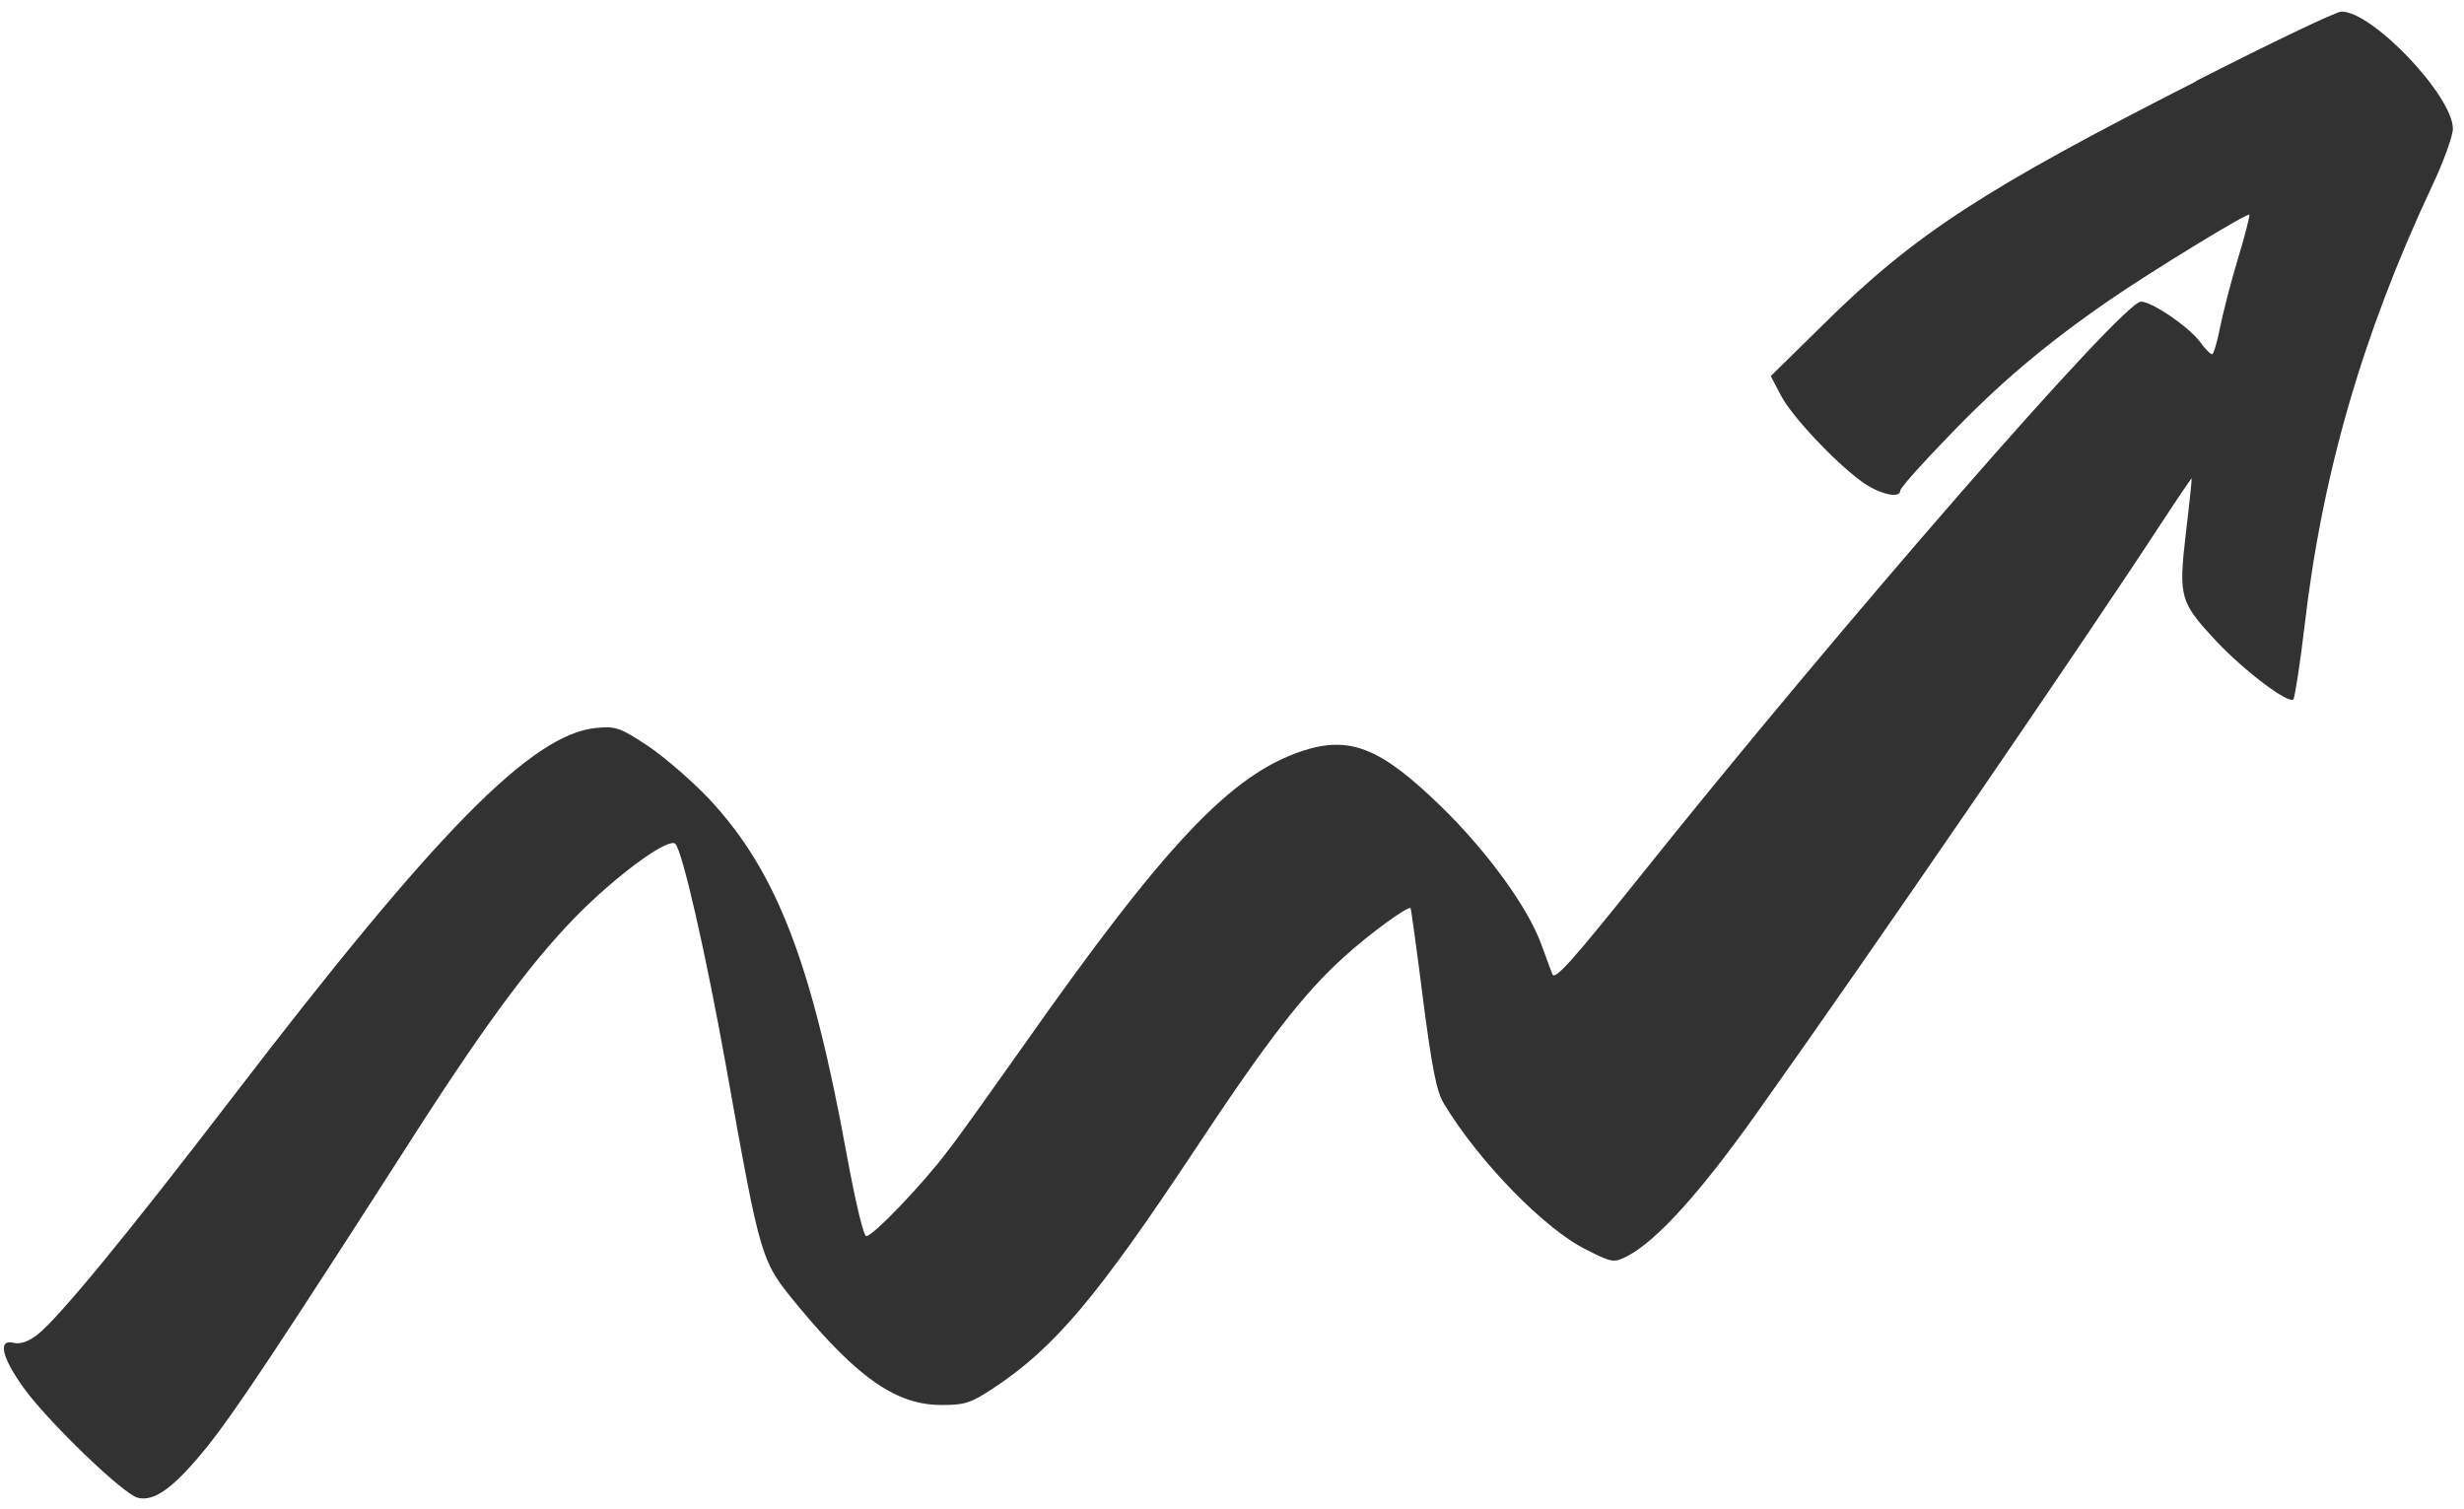
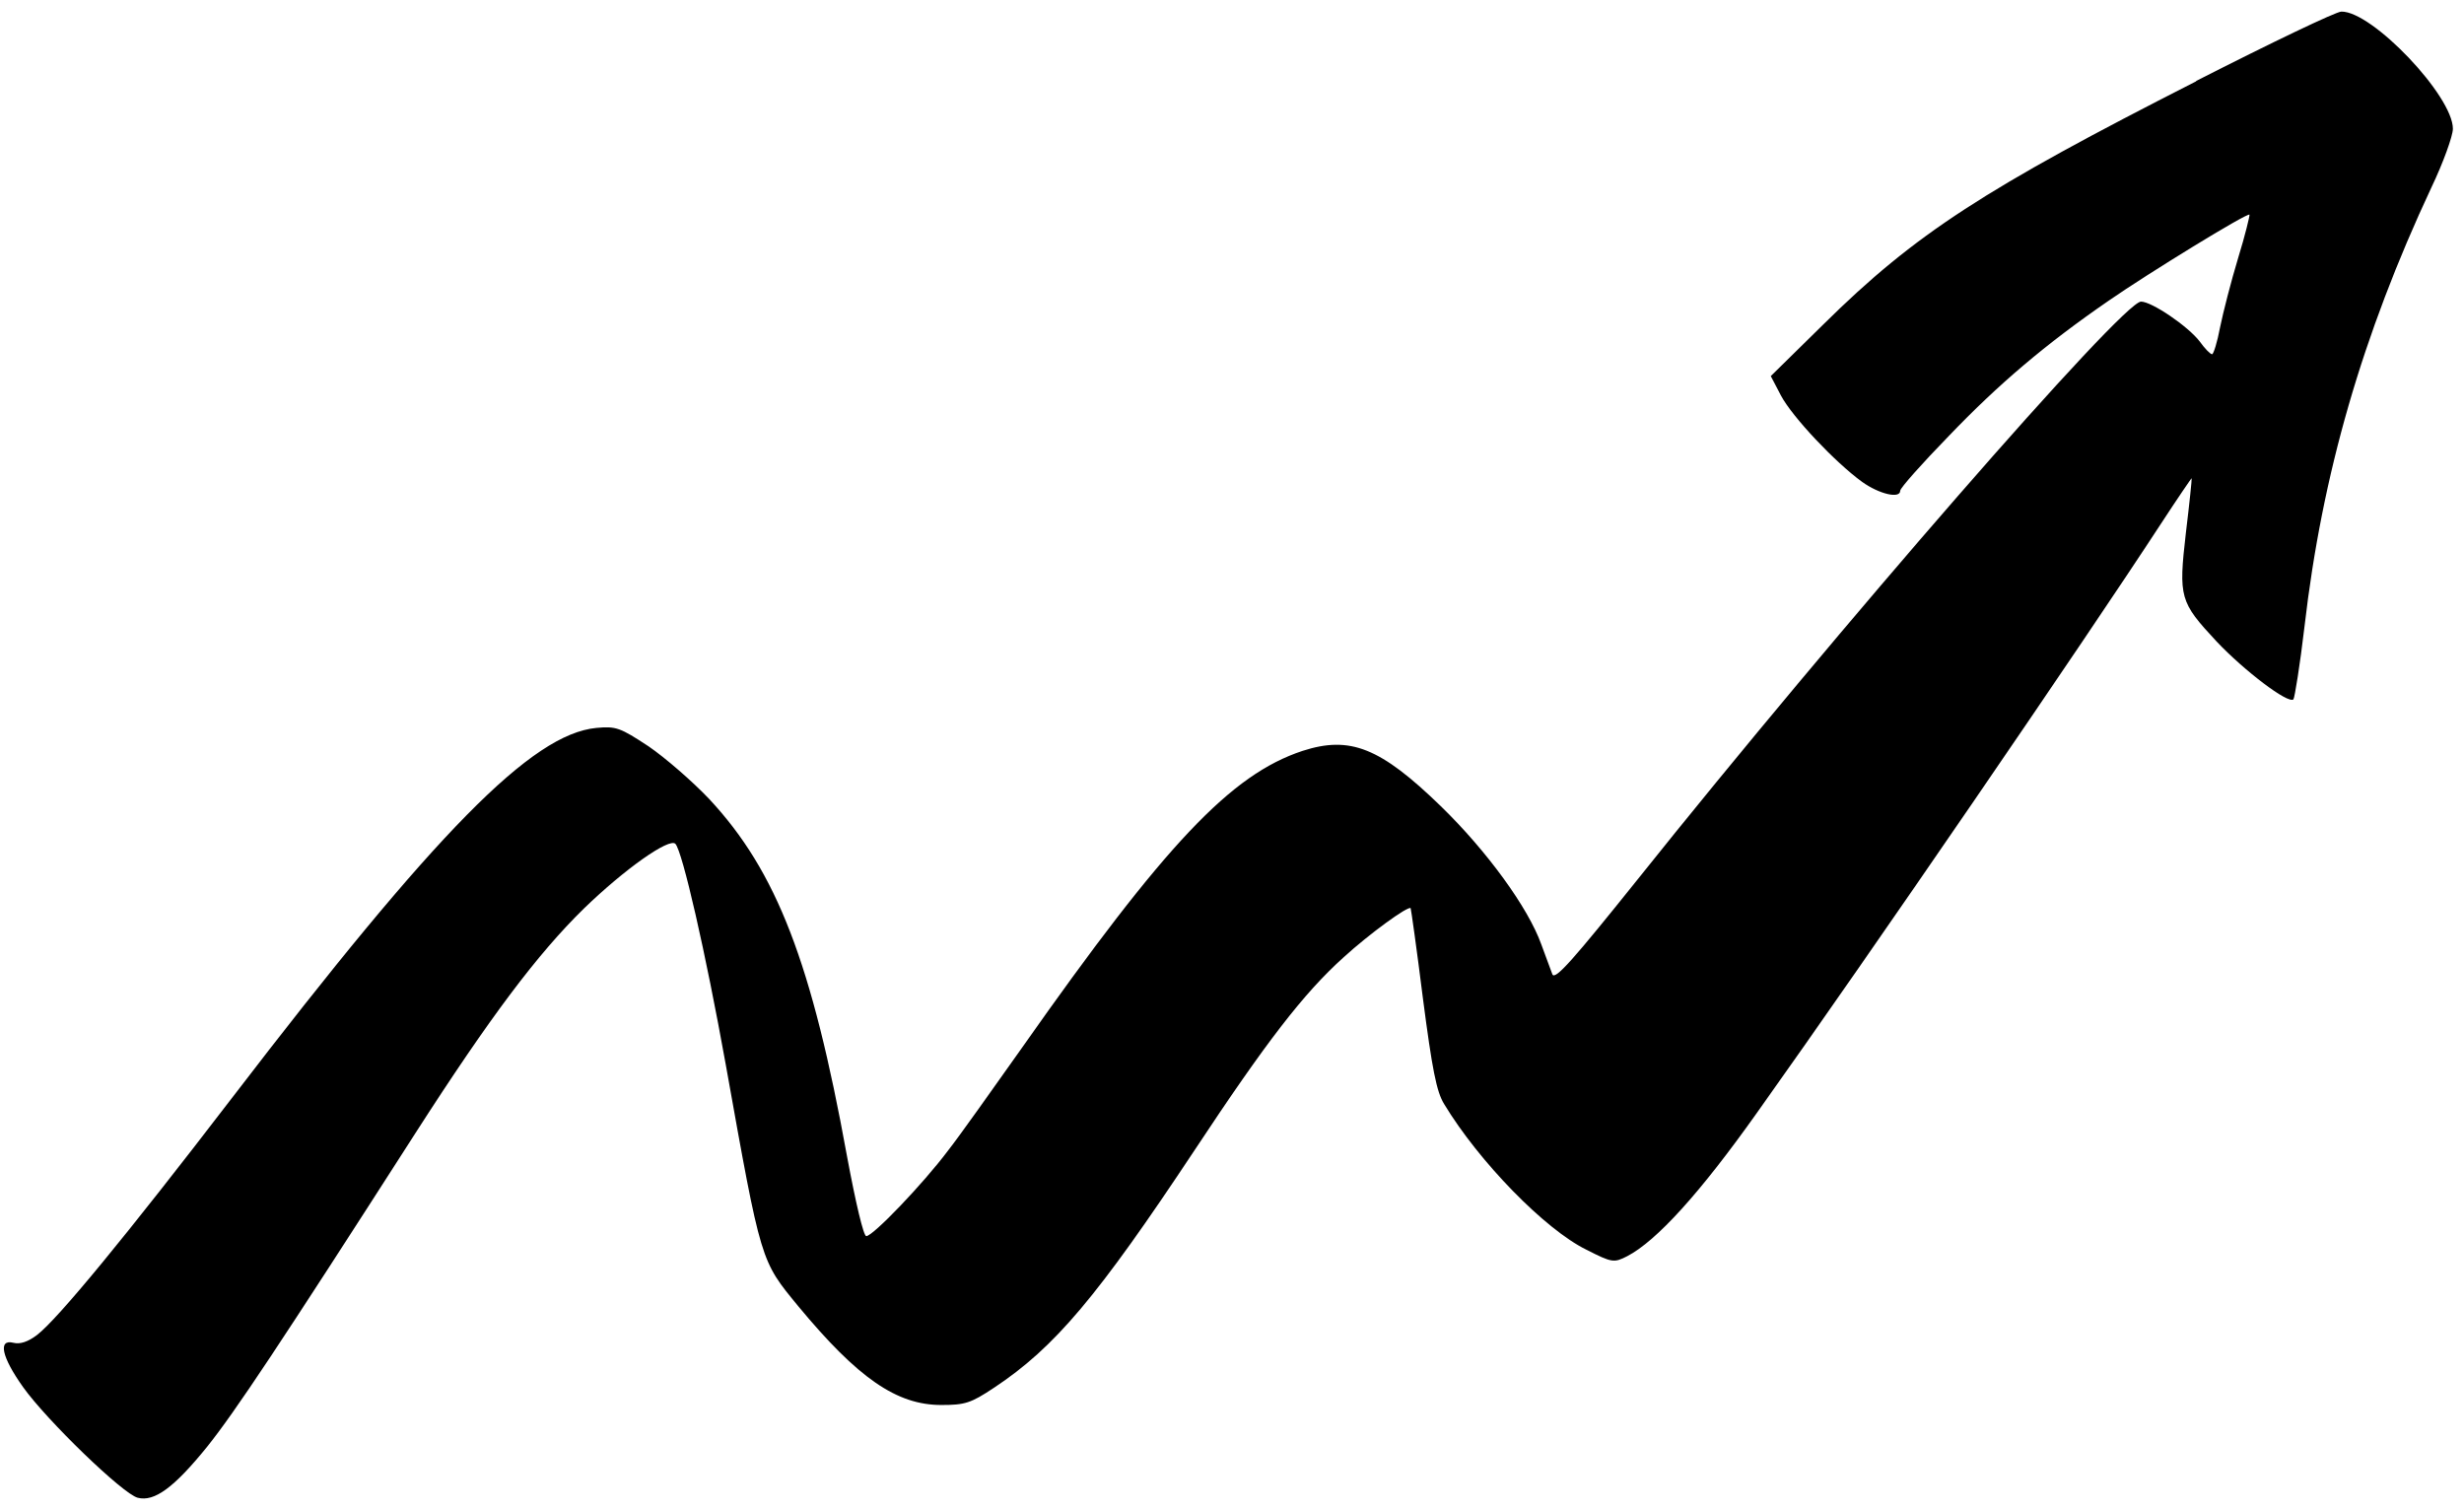
<svg xmlns="http://www.w3.org/2000/svg" width="183" height="112" viewBox="0 0 183 112" fill="none">
-   <path fill-rule="evenodd" clip-rule="evenodd" d="M163.122 6.032C147.412 14.021 142.256 17.337 135.422 24.091L131.515 27.931L132.266 29.368C133.112 30.966 136.281 34.323 138.295 35.786C139.571 36.699 141.128 37.062 141.128 36.444C141.128 36.243 142.753 34.417 144.74 32.376C148.419 28.536 151.91 25.568 156.61 22.332C159.577 20.278 166.908 15.78 167.07 15.941C167.096 16.008 166.747 17.472 166.224 19.164C165.7 20.896 165.109 23.205 164.881 24.32C164.68 25.394 164.398 26.307 164.29 26.307C164.156 26.307 163.74 25.877 163.377 25.367C162.531 24.252 159.819 22.4 159.013 22.4C157.644 22.4 136.55 46.622 121.592 65.353C116.866 71.247 115.496 72.818 115.295 72.362C115.16 72.039 114.811 71.019 114.475 70.146C113.495 67.407 110.434 63.204 107.01 59.874C102.512 55.511 100.27 54.624 96.738 55.766C91.421 57.525 86.574 62.64 75.913 77.8C73.697 80.928 71.254 84.379 70.408 85.453C68.555 87.924 64.835 91.804 64.338 91.804C64.137 91.804 63.56 89.387 62.902 85.842C60.297 71.502 57.692 64.722 52.67 59.337C51.435 58.035 49.407 56.276 48.172 55.43C46.051 54.034 45.755 53.926 44.292 54.06C39.498 54.517 32.422 61.714 17.236 81.532C9.287 91.898 4.292 97.954 2.762 99.135C2.077 99.659 1.486 99.847 1.003 99.726C-0.166 99.431 0.116 100.773 1.714 103.016C3.473 105.486 9.139 110.964 10.227 111.233C11.462 111.555 12.926 110.481 15.383 107.447C17.464 104.842 20.7 99.981 30.865 84.137C36.41 75.504 39.928 70.844 43.352 67.488C46.413 64.52 49.703 62.211 50.159 62.667C50.683 63.218 52.402 70.724 53.906 79.089C56.551 93.885 56.484 93.59 59.29 97.014C63.721 102.358 66.594 104.345 69.911 104.345C71.67 104.345 72.099 104.211 73.818 103.069C78.343 100.075 81.512 96.289 88.709 85.44C94.053 77.356 96.819 73.772 99.786 71.1C101.679 69.367 104.58 67.259 104.768 67.447C104.794 67.474 105.224 70.509 105.681 74.161C106.365 79.411 106.688 81.076 107.252 81.989C109.83 86.259 114.744 91.307 117.819 92.811C119.739 93.791 119.873 93.791 120.853 93.294C123.042 92.153 126.264 88.595 130.467 82.674C139.168 70.455 154.811 47.602 160.49 38.901C161.726 37.008 162.773 35.477 162.773 35.518C162.8 35.545 162.612 37.371 162.343 39.586C161.793 44.38 161.887 44.702 164.626 47.642C166.653 49.791 169.943 52.302 170.332 51.939C170.426 51.805 170.816 49.401 171.151 46.555C172.454 35.249 175.448 24.884 180.577 13.927C181.464 12.074 182.175 10.087 182.175 9.563C182.175 7.12 176.173 0.822 173.891 0.862C173.501 0.862 168.681 3.172 163.095 6.019L163.122 6.032Z" fill="#323232" />
+   <path fill-rule="evenodd" clip-rule="evenodd" d="M163.122 6.032C147.412 14.021 142.256 17.337 135.422 24.091L131.515 27.931L132.266 29.368C133.112 30.966 136.281 34.323 138.295 35.786C139.571 36.699 141.128 37.062 141.128 36.444C141.128 36.243 142.753 34.417 144.74 32.376C148.419 28.536 151.91 25.568 156.61 22.332C159.577 20.278 166.908 15.78 167.07 15.941C167.096 16.008 166.747 17.472 166.224 19.164C165.7 20.896 165.109 23.205 164.881 24.32C164.68 25.394 164.398 26.307 164.29 26.307C164.156 26.307 163.74 25.877 163.377 25.367C162.531 24.252 159.819 22.4 159.013 22.4C157.644 22.4 136.55 46.622 121.592 65.353C116.866 71.247 115.496 72.818 115.295 72.362C115.16 72.039 114.811 71.019 114.475 70.146C113.495 67.407 110.434 63.204 107.01 59.874C102.512 55.511 100.27 54.624 96.738 55.766C91.421 57.525 86.574 62.64 75.913 77.8C73.697 80.928 71.254 84.379 70.408 85.453C68.555 87.924 64.835 91.804 64.338 91.804C64.137 91.804 63.56 89.387 62.902 85.842C60.297 71.502 57.692 64.722 52.67 59.337C51.435 58.035 49.407 56.276 48.172 55.43C46.051 54.034 45.755 53.926 44.292 54.06C39.498 54.517 32.422 61.714 17.236 81.532C9.287 91.898 4.292 97.954 2.762 99.135C2.077 99.659 1.486 99.847 1.003 99.726C-0.166 99.431 0.116 100.773 1.714 103.016C3.473 105.486 9.139 110.964 10.227 111.233C11.462 111.555 12.926 110.481 15.383 107.447C17.464 104.842 20.7 99.981 30.865 84.137C36.41 75.504 39.928 70.844 43.352 67.488C46.413 64.52 49.703 62.211 50.159 62.667C50.683 63.218 52.402 70.724 53.906 79.089C56.551 93.885 56.484 93.59 59.29 97.014C63.721 102.358 66.594 104.345 69.911 104.345C71.67 104.345 72.099 104.211 73.818 103.069C78.343 100.075 81.512 96.289 88.709 85.44C94.053 77.356 96.819 73.772 99.786 71.1C101.679 69.367 104.58 67.259 104.768 67.447C104.794 67.474 105.224 70.509 105.681 74.161C106.365 79.411 106.688 81.076 107.252 81.989C109.83 86.259 114.744 91.307 117.819 92.811C119.739 93.791 119.873 93.791 120.853 93.294C123.042 92.153 126.264 88.595 130.467 82.674C139.168 70.455 154.811 47.602 160.49 38.901C161.726 37.008 162.773 35.477 162.773 35.518C162.8 35.545 162.612 37.371 162.343 39.586C161.793 44.38 161.887 44.702 164.626 47.642C166.653 49.791 169.943 52.302 170.332 51.939C170.426 51.805 170.816 49.401 171.151 46.555C172.454 35.249 175.448 24.884 180.577 13.927C181.464 12.074 182.175 10.087 182.175 9.563C182.175 7.12 176.173 0.822 173.891 0.862C173.501 0.862 168.681 3.172 163.095 6.019L163.122 6.032Z" fill="currentColor" />
</svg>
